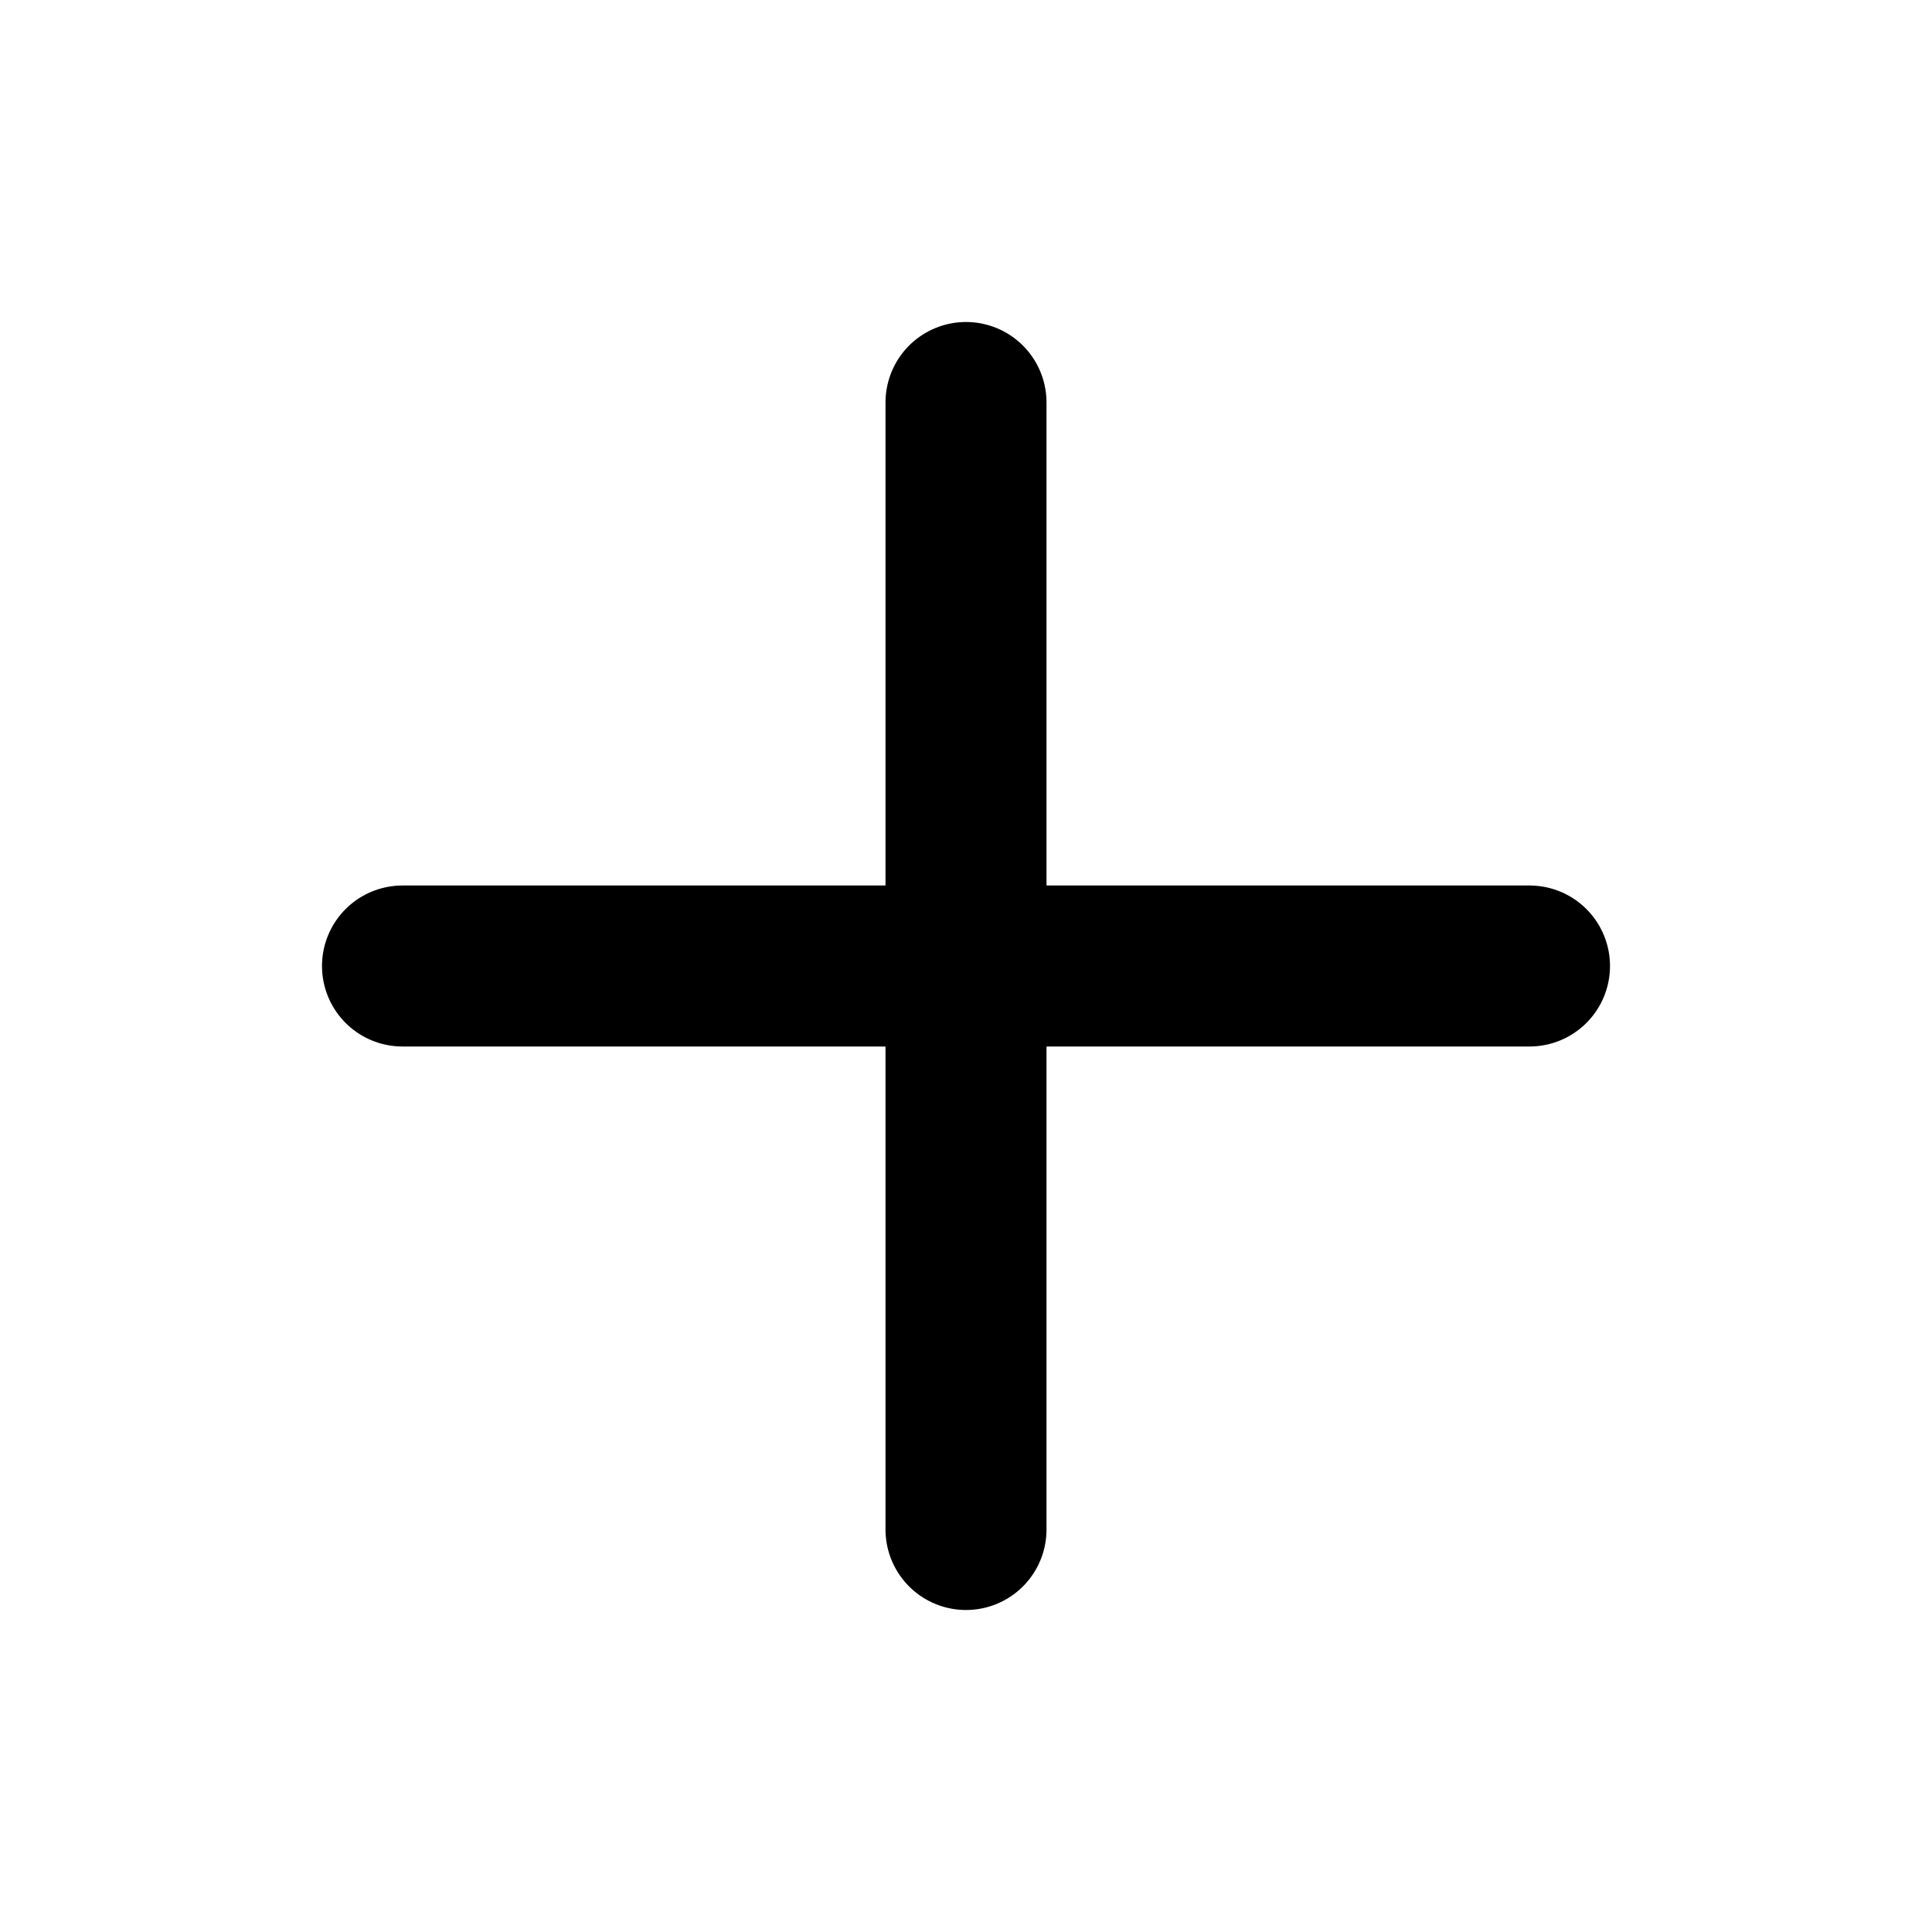
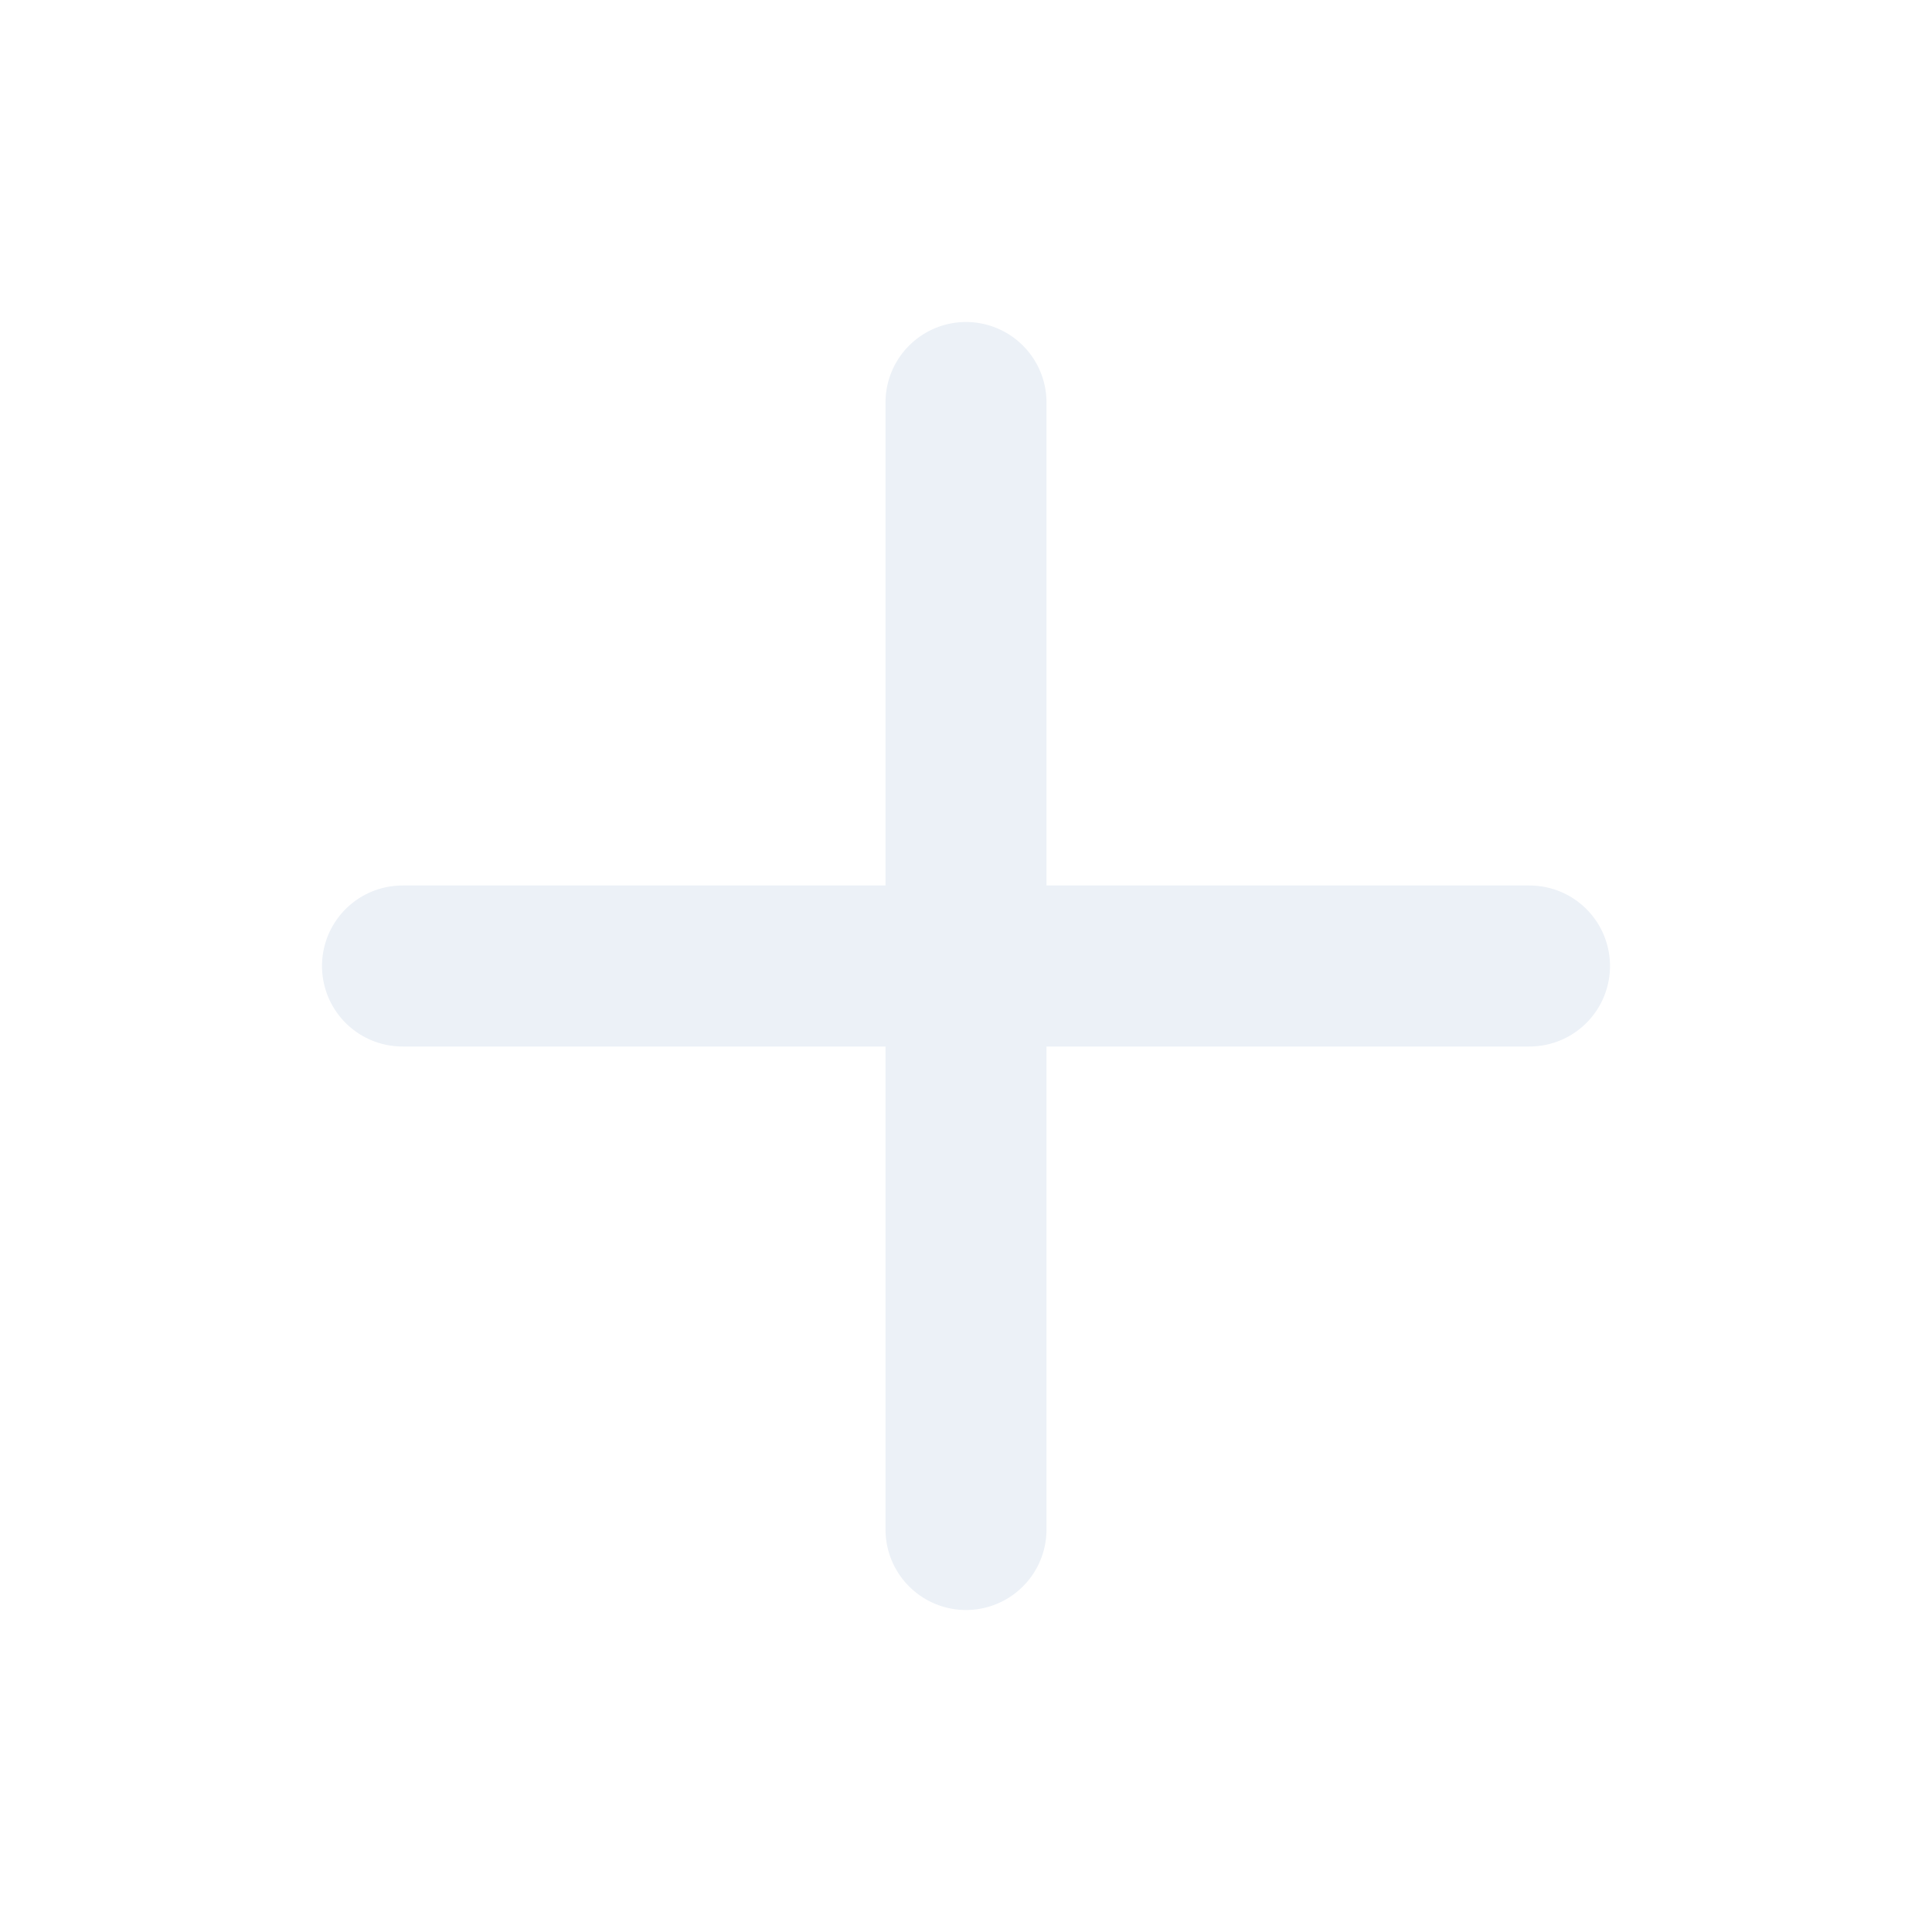
- <svg xmlns="http://www.w3.org/2000/svg" class="w-6 h-6 text-gray-800 dark:text-white" aria-hidden="true" width="24" height="24" fill="none" viewBox="0 0 24 24">
-   <path stroke="currentColor" stroke-linecap="round" stroke-linejoin="round" stroke-width="2" d="M5 12h14m-7 7V5" />
+ <svg xmlns="http://www.w3.org/2000/svg" class="w-6 h-6 text-gray-800 dark:text-white" aria-hidden="true" width="28" height="28" color="#ECF1F7" fill="none" viewBox="0 0 24 24">
+   <path stroke="#ECF1F7" stroke-linecap="round" stroke-linejoin="round" stroke-width="2" d="M5 12h14m-7 7V5" />
</svg>
